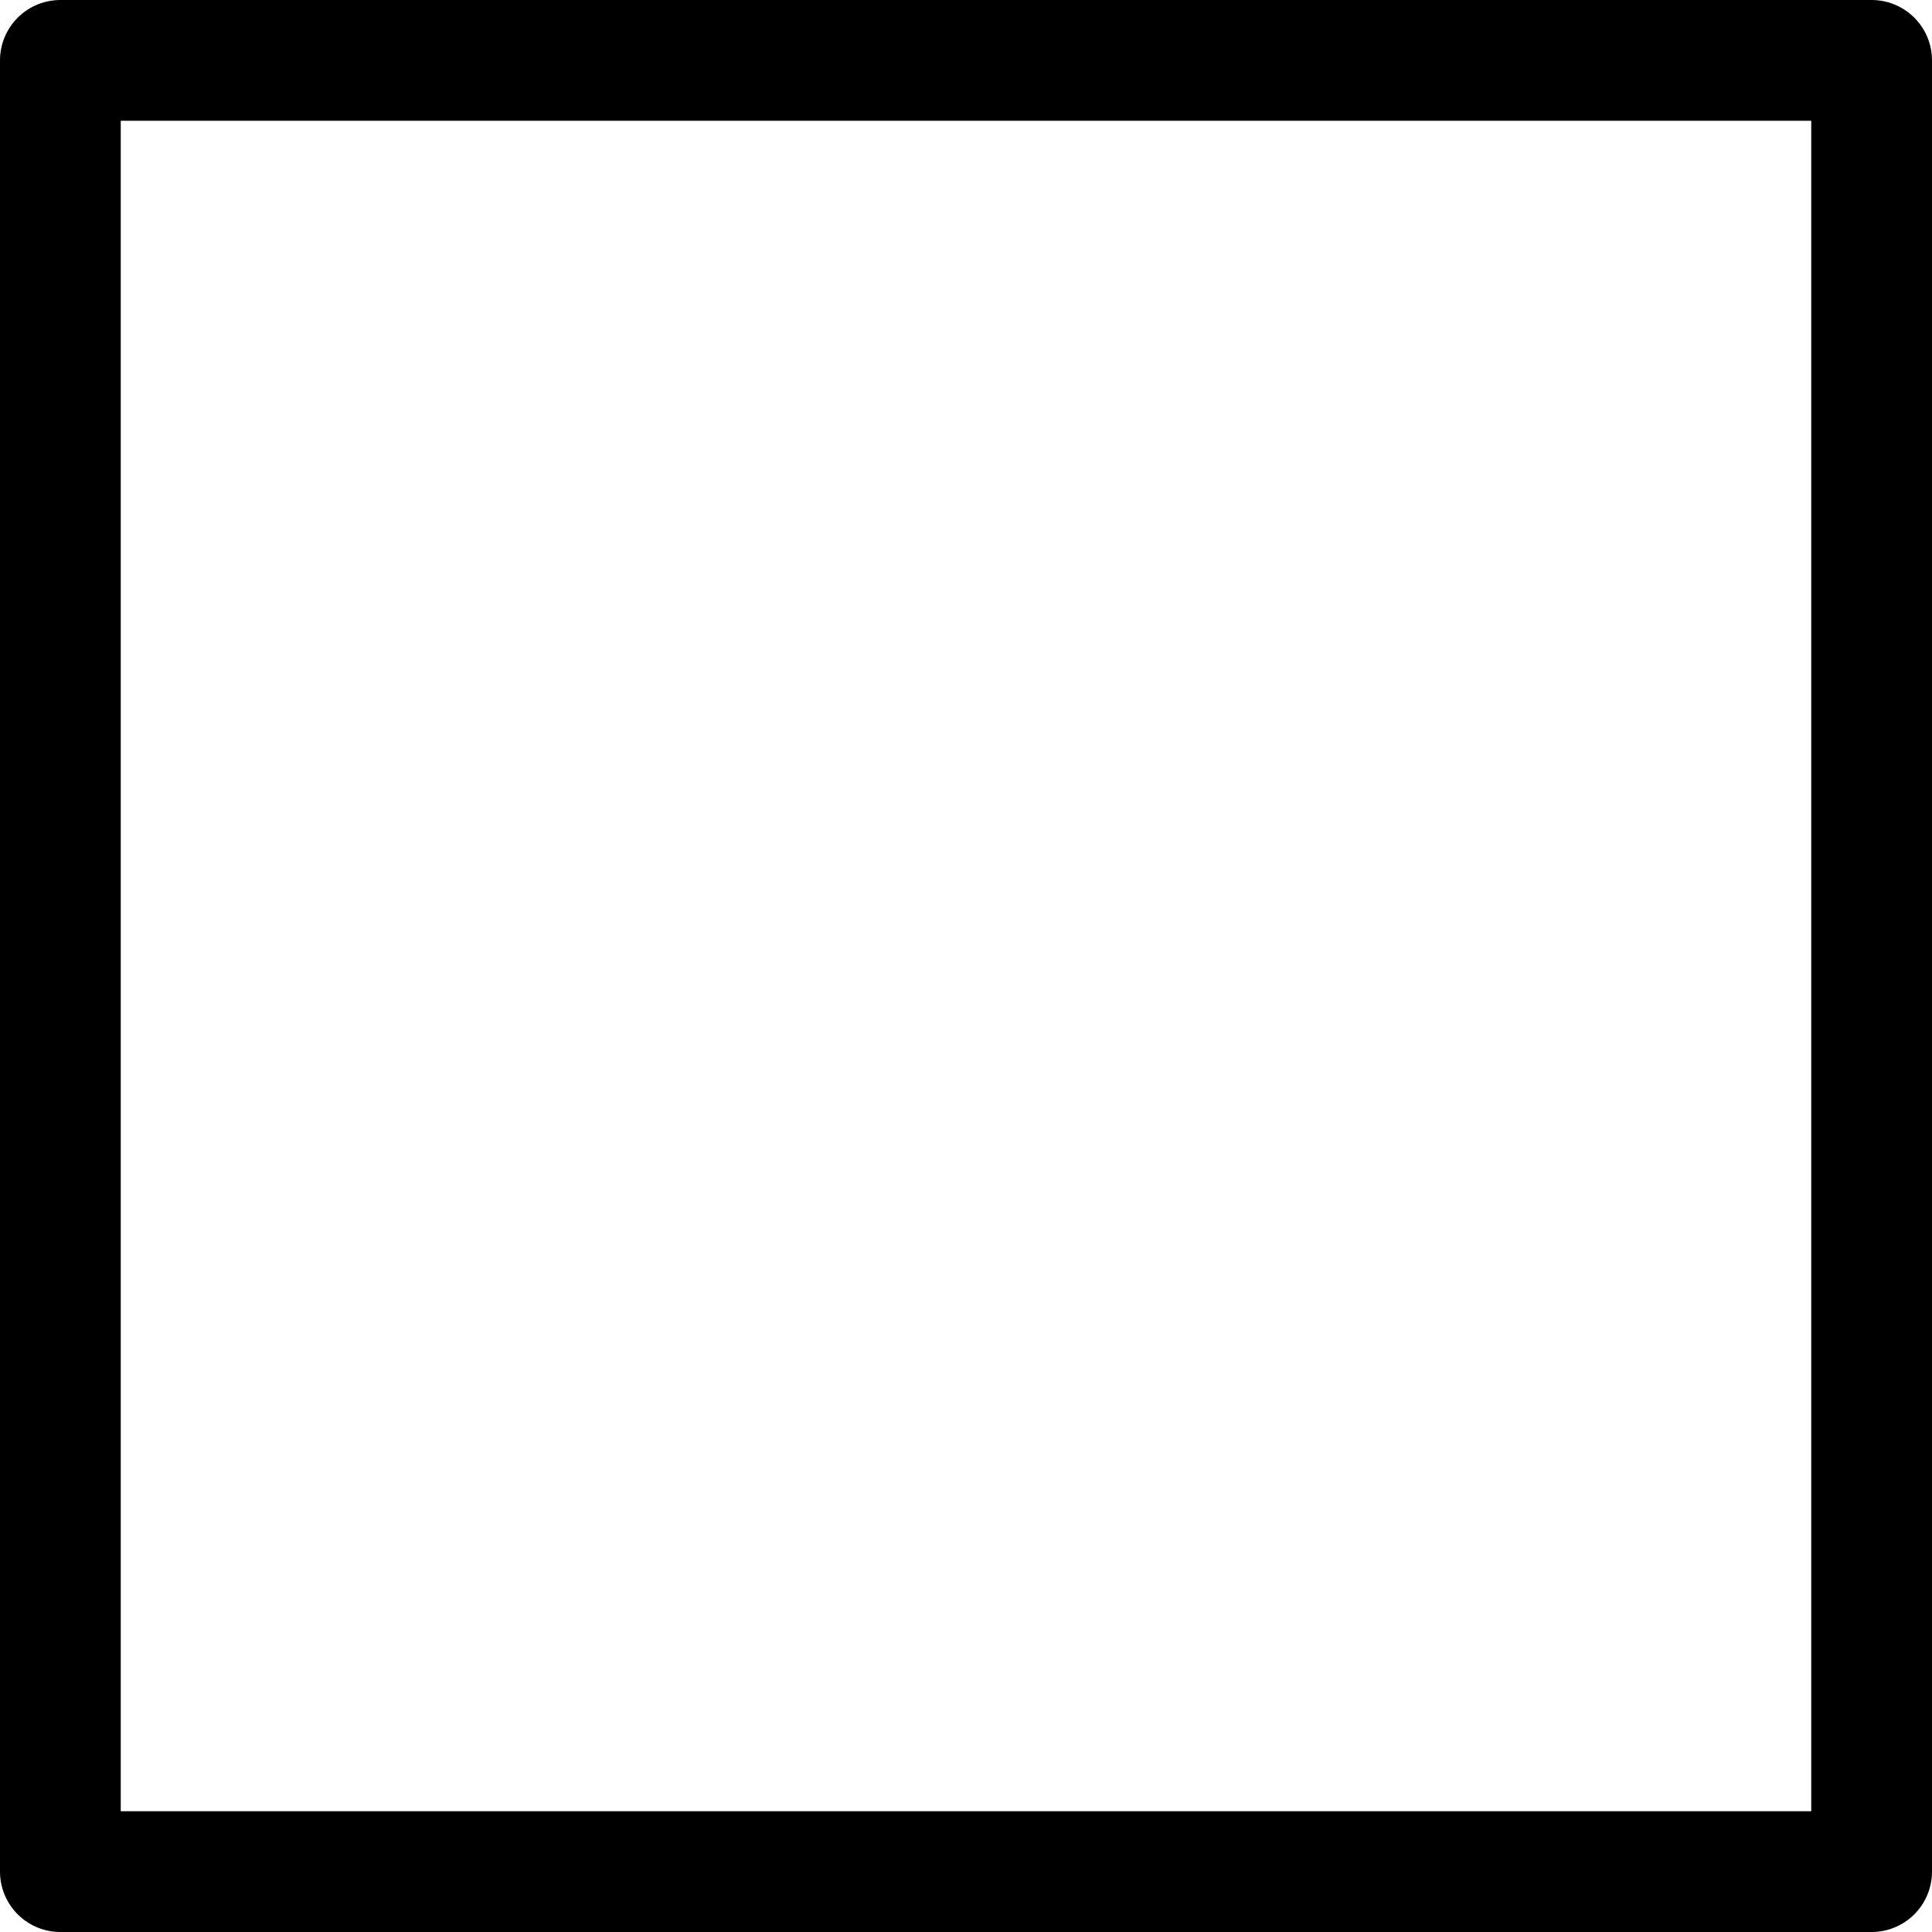
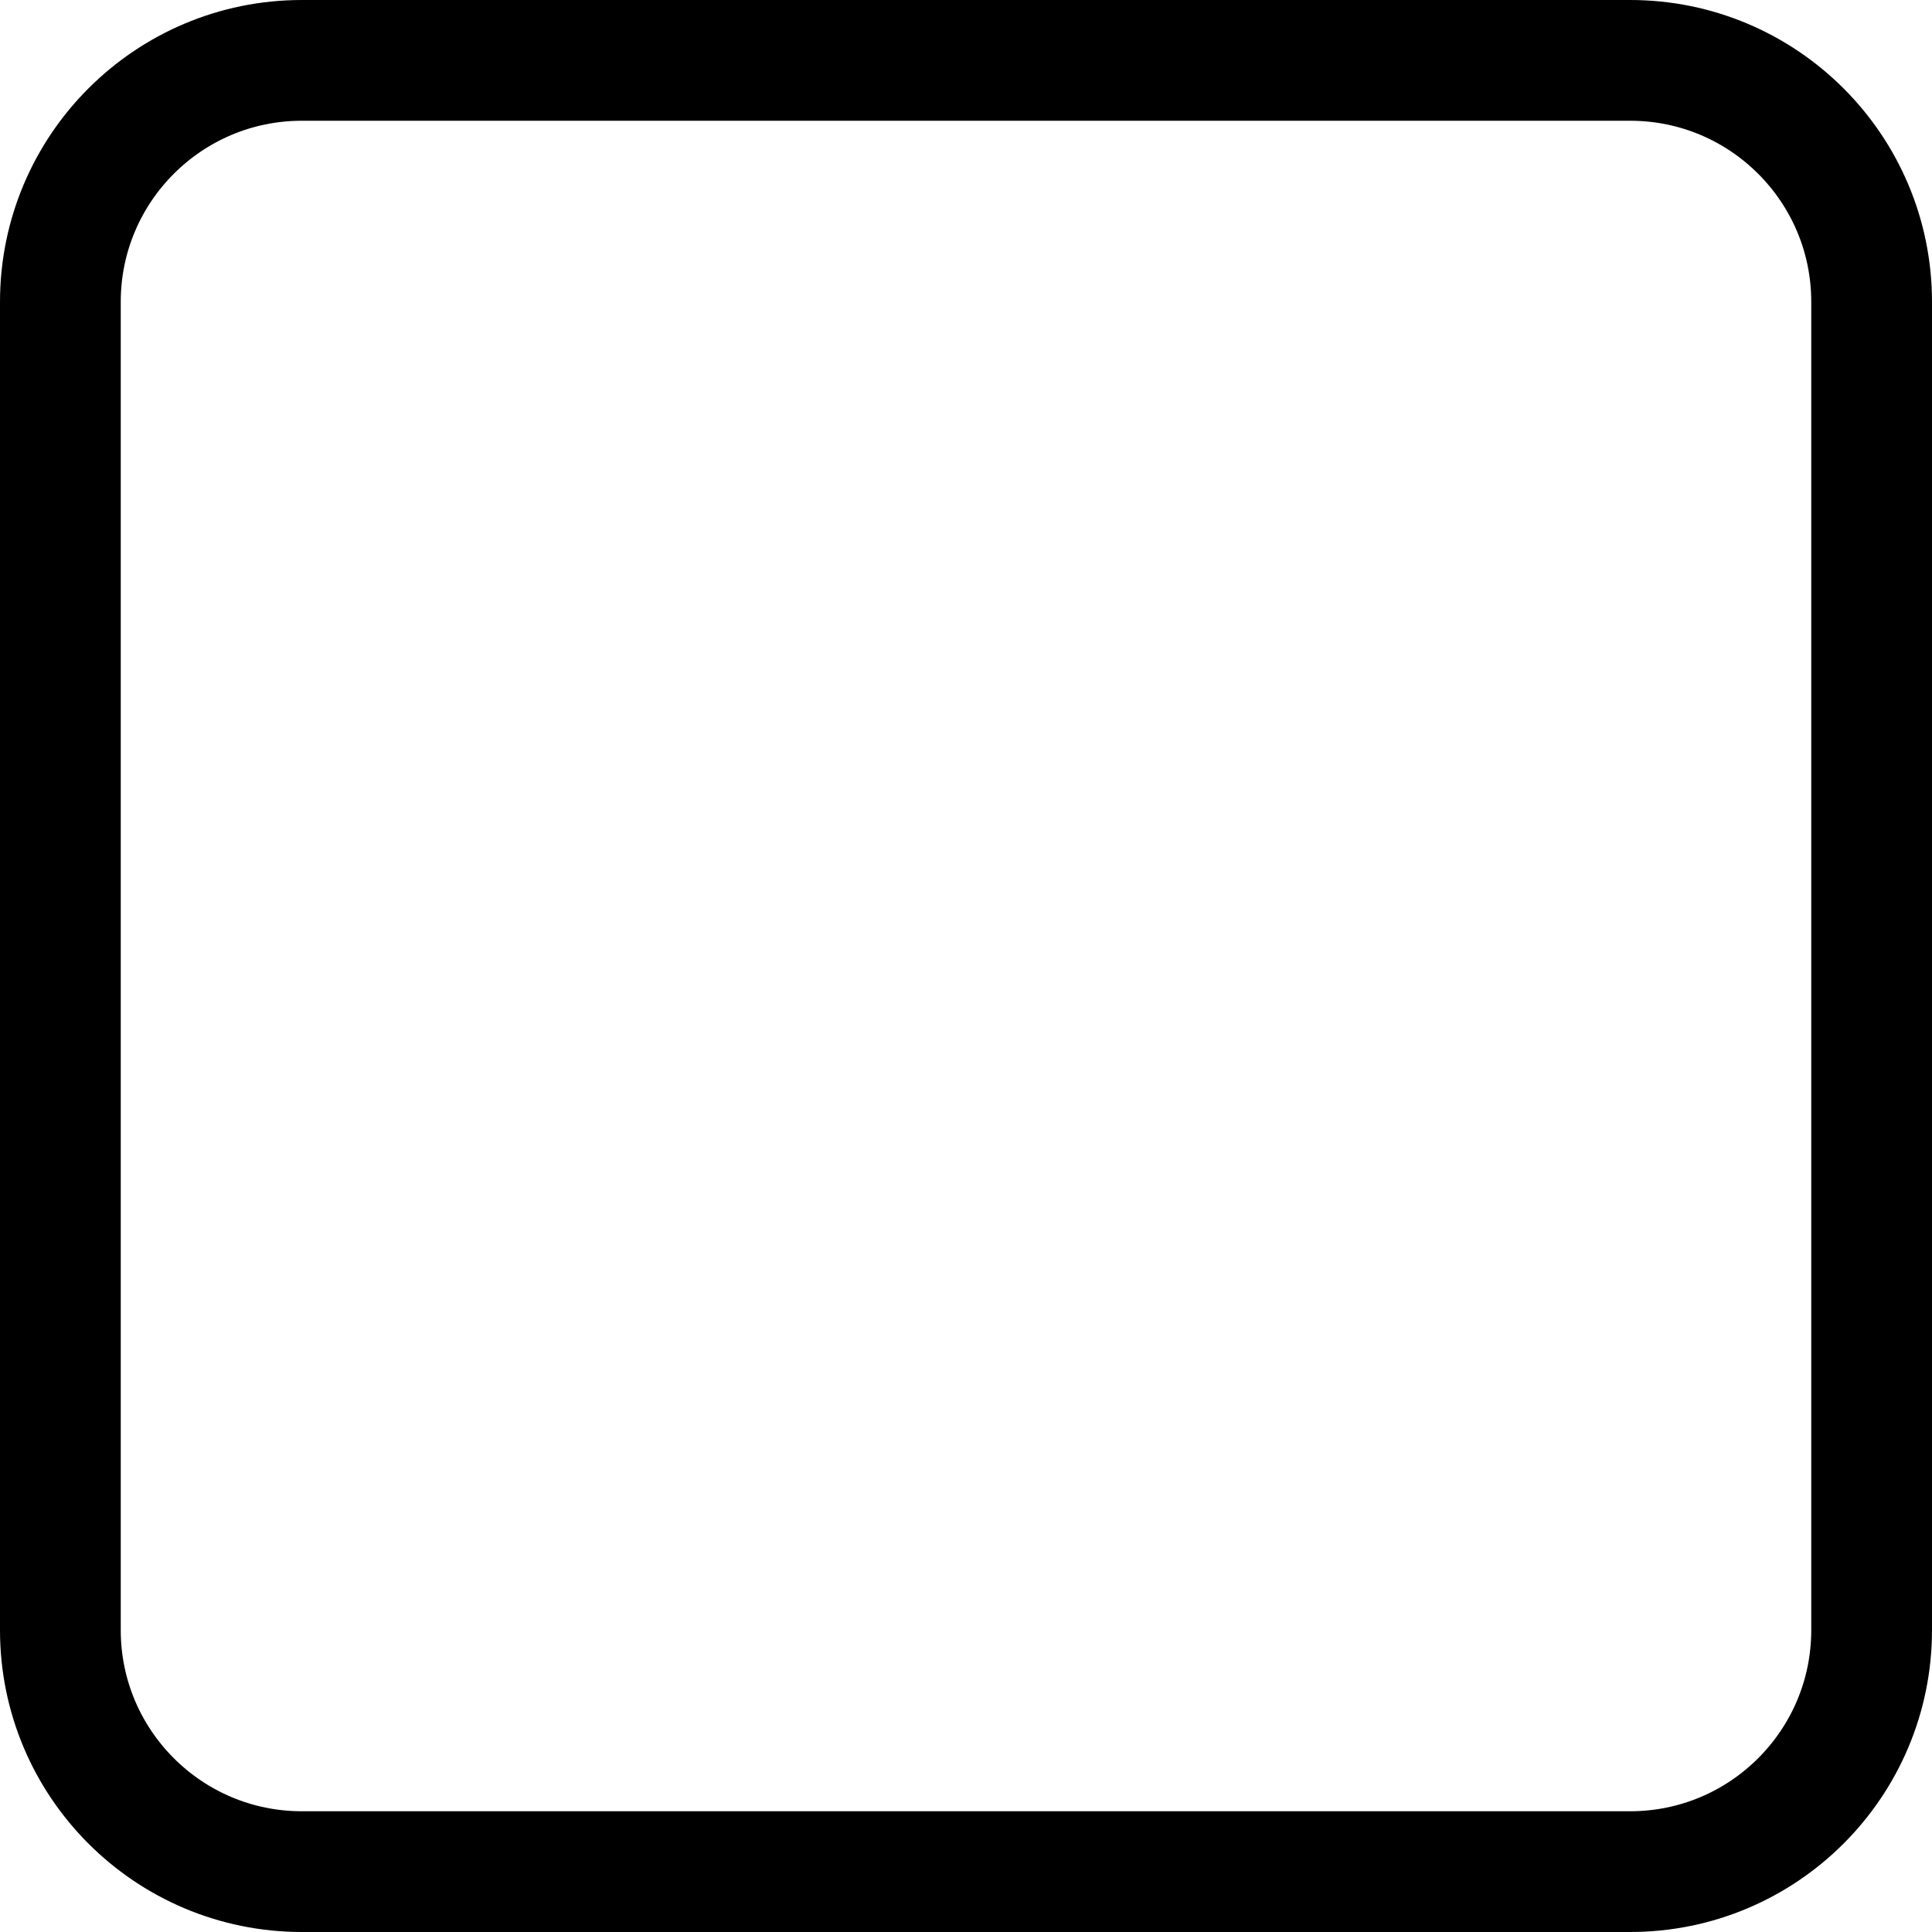
- <svg xmlns="http://www.w3.org/2000/svg" version="1.1" width="64" height="64">
+ <svg xmlns="http://www.w3.org/2000/svg" version="1.1" viewBox="0 0 64 64">
  <g>
-     <rect width="60" height="60" x="2" y="2" style="fill:#000000;fill-opacity:0;stroke:#000000;stroke-width:4;stroke-linecap:butt;stroke-linejoin:round;stroke-miterlimit:4;stroke-opacity:1;stroke-dasharray:none;stroke-dashoffset:0" />
+     <rect width="60" height="60" x="2" y="2" rx="8" ry="8" style="fill:none;stroke:#000000;stroke-width:4;stroke-opacity:1;" />
  </g>
</svg>
